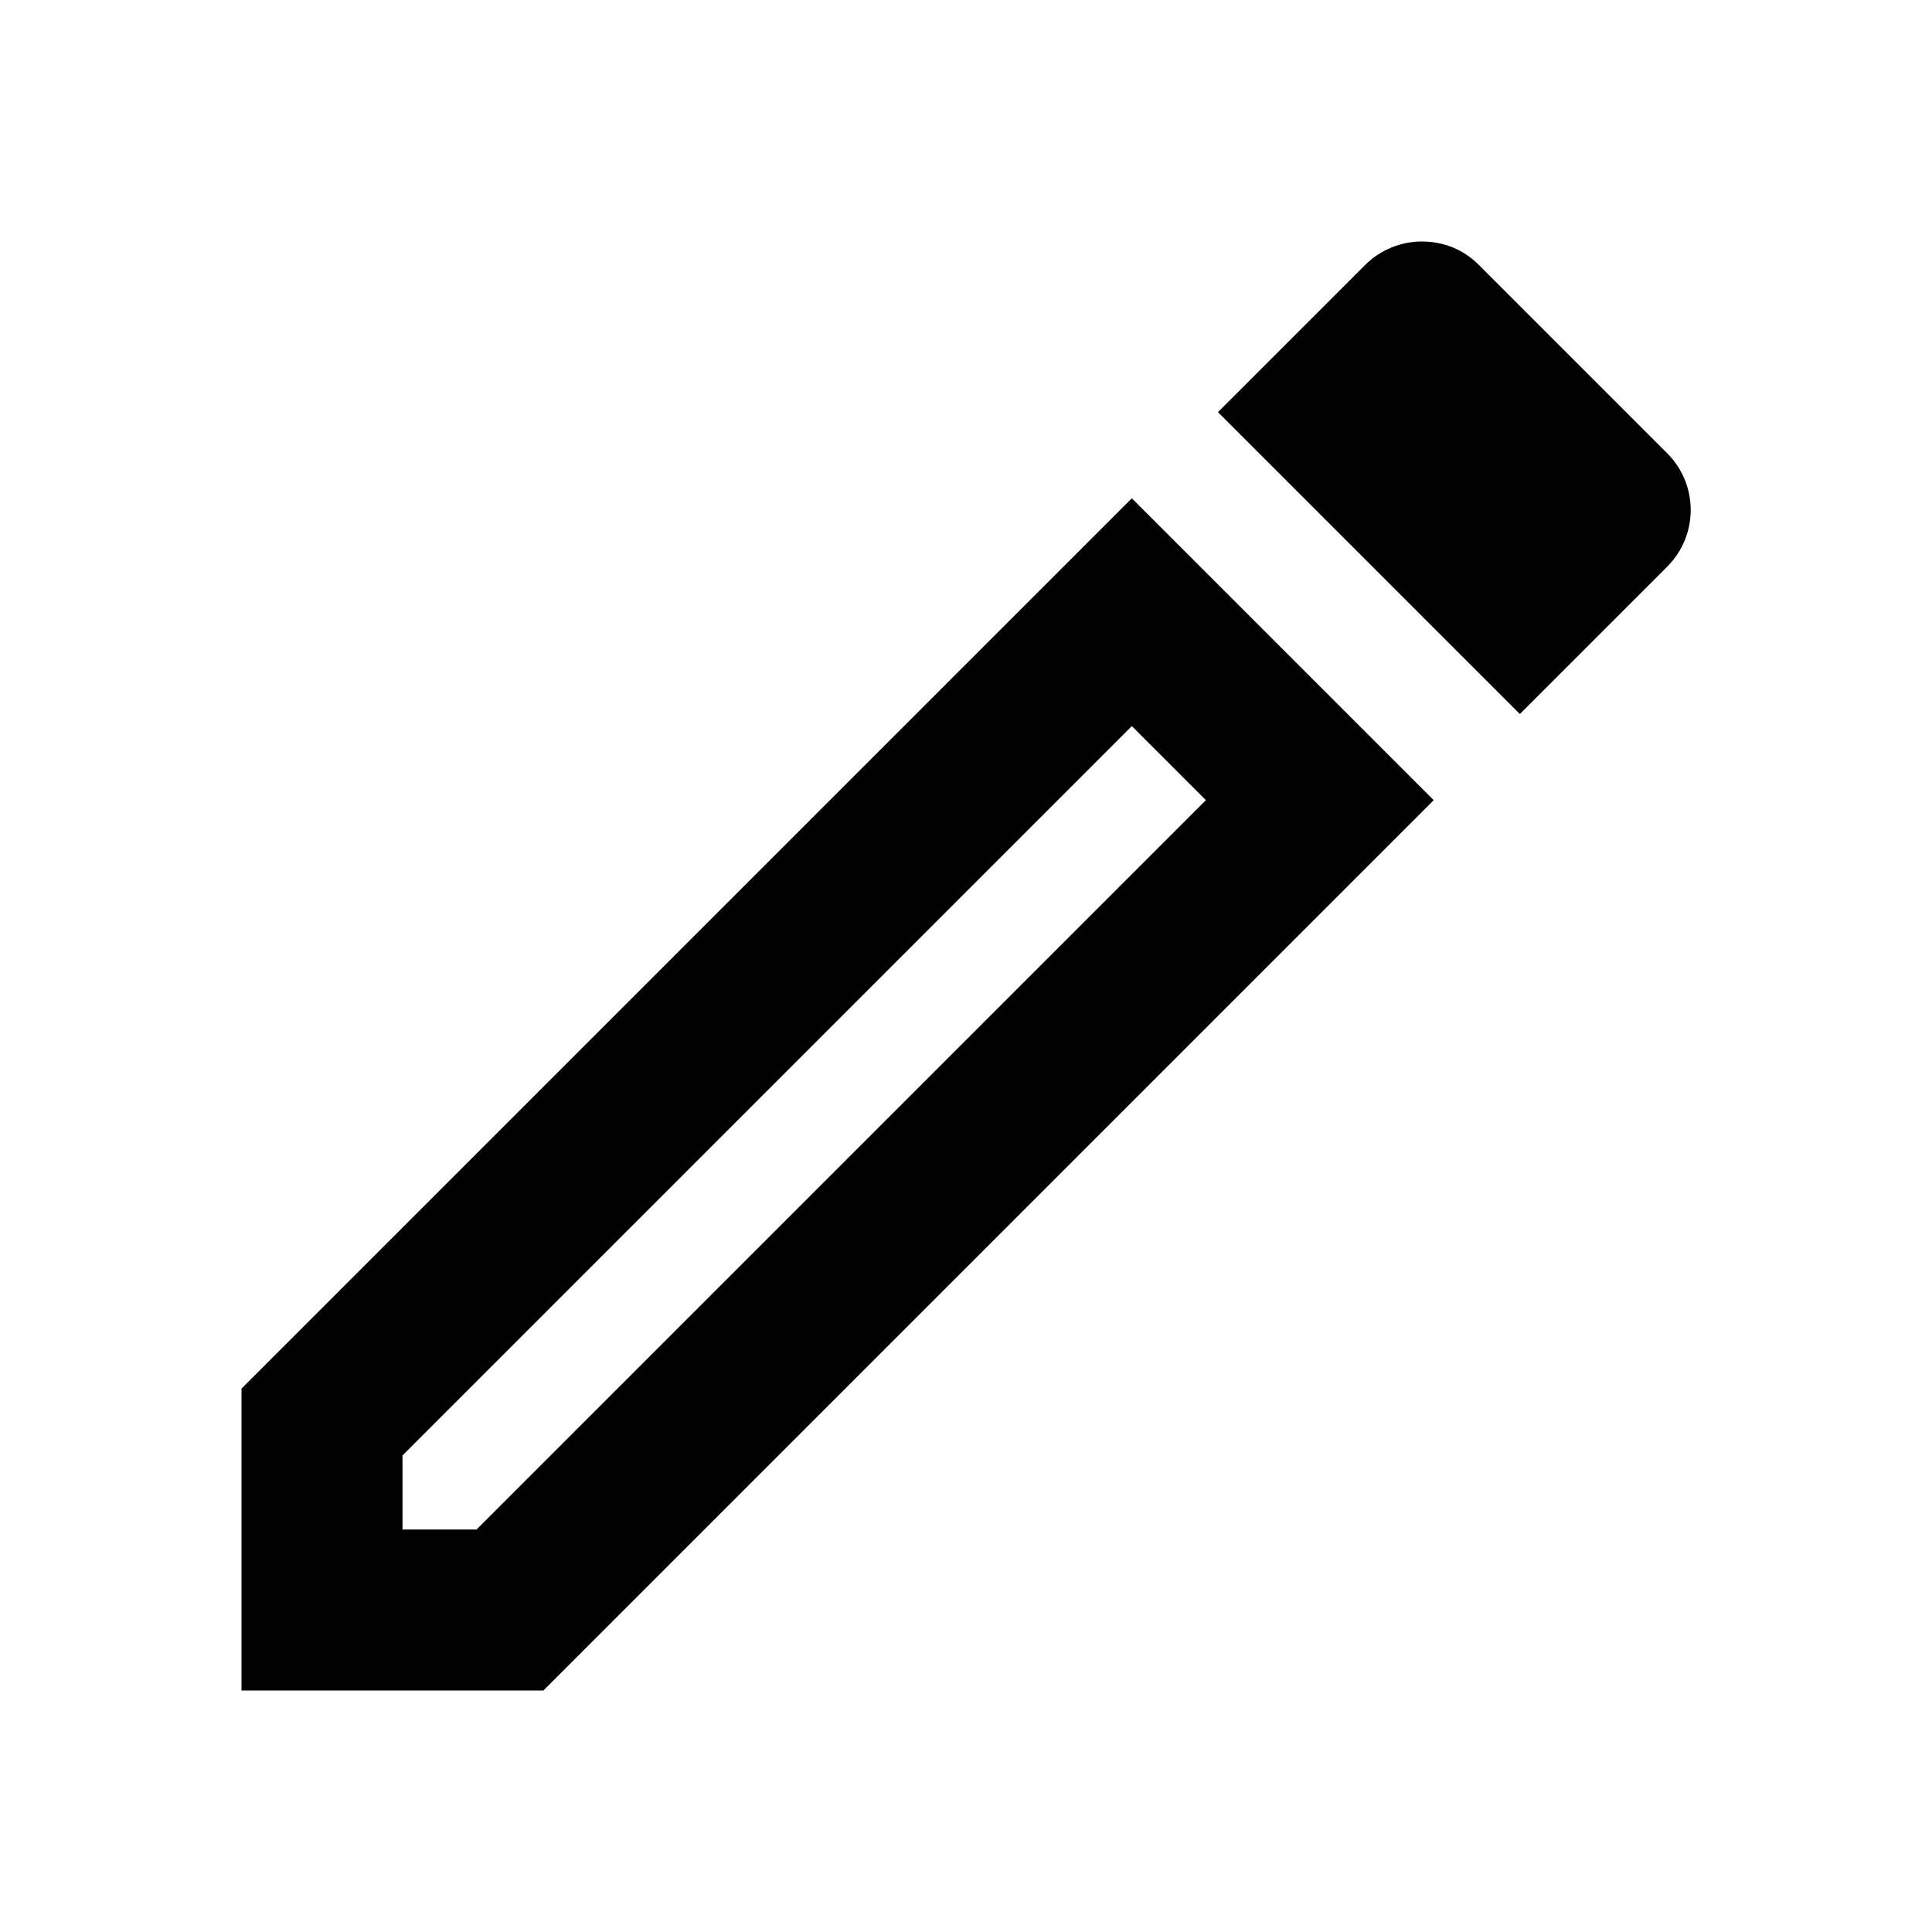
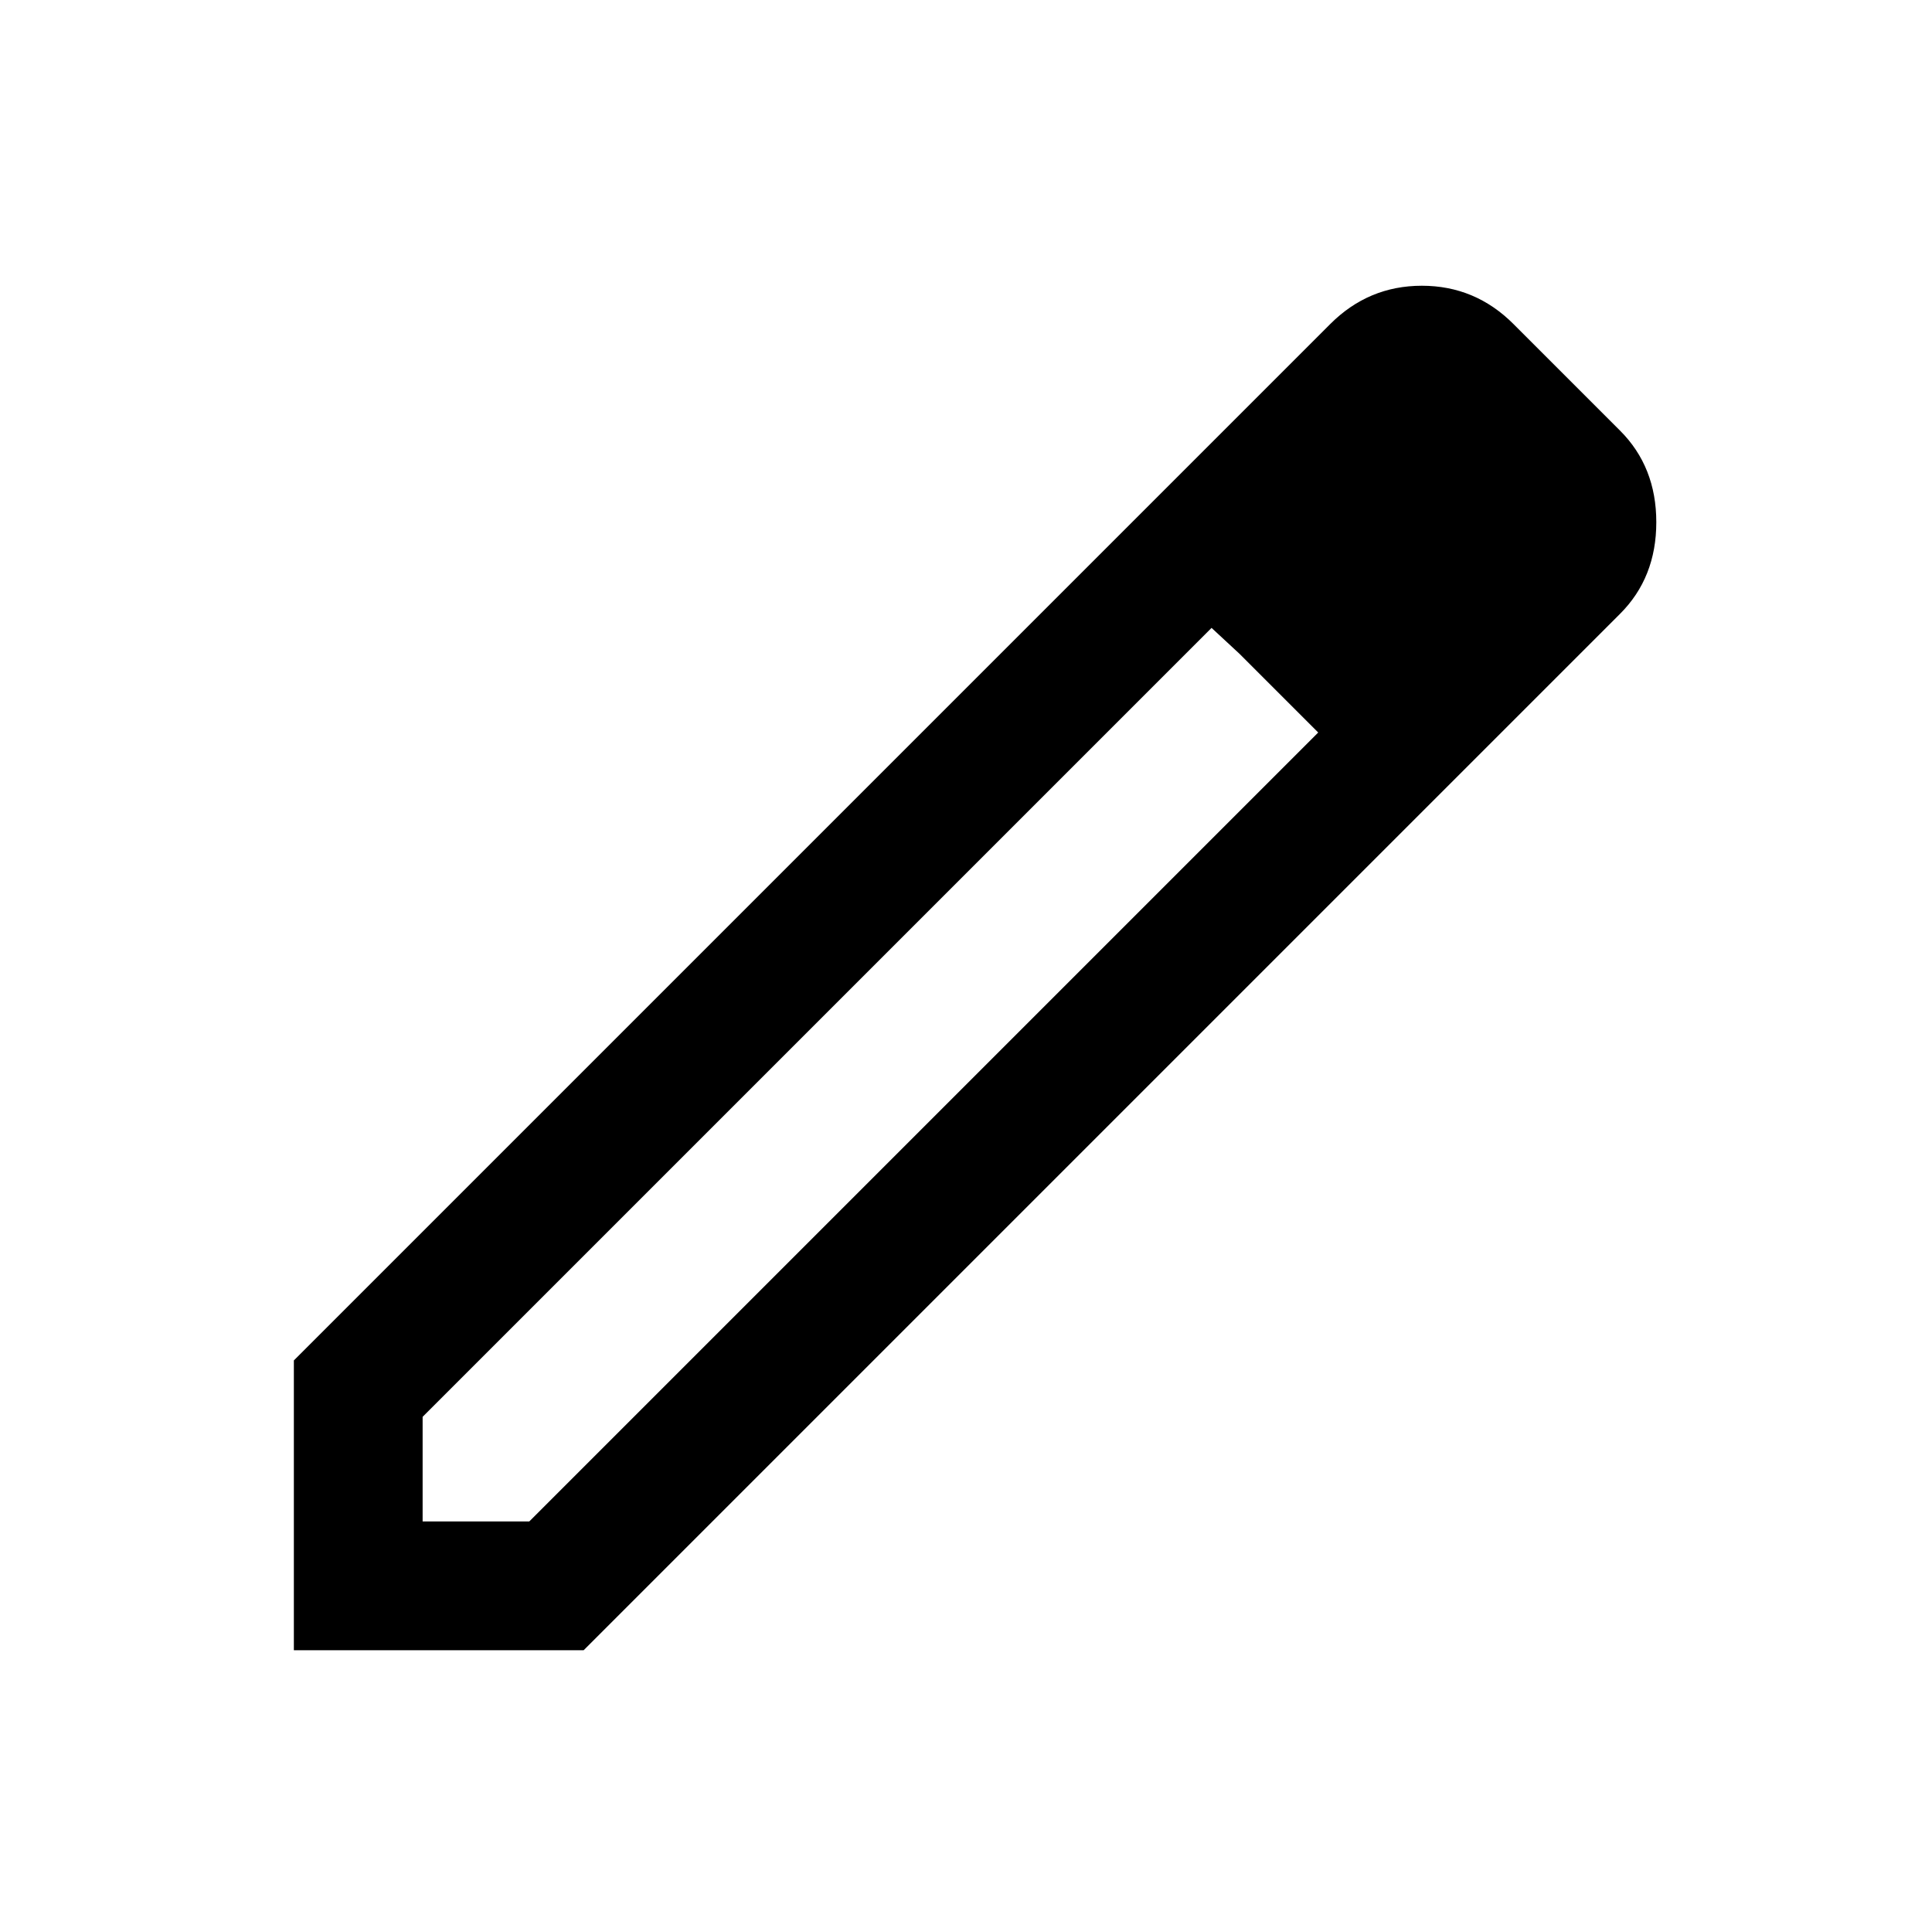
- <svg xmlns="http://www.w3.org/2000/svg" height="36px" viewBox="0 0 24 24" width="36px" fill="#000000">
-   <path d="M0 0h24v24H0V0z" fill="none" />
-   <path d="M14.06 9.02l.92.92L5.92 19H5v-.92l9.06-9.06M17.66 3c-.25 0-.51.1-.7.29l-1.83 1.83 3.75 3.75 1.83-1.83c.39-.39.39-1.02 0-1.41l-2.34-2.34c-.2-.2-.45-.29-.71-.29zm-3.6 3.19L3 17.25V21h3.75L17.81 9.94l-3.75-3.75z" />
+ <svg xmlns="http://www.w3.org/2000/svg" height="20" width="20">
+   <path d="M4.375 15.75H5.479L13.646 7.583L13.104 7.021L12.542 6.5L4.375 14.667ZM3.042 17.083V14.083L13.771 3.354Q14.167 2.958 14.719 2.958Q15.271 2.958 15.667 3.354L16.771 4.458Q17.146 4.833 17.146 5.406Q17.146 5.979 16.771 6.354L6.042 17.083ZM15.812 5.396 14.729 4.312ZM13.646 7.583 13.104 7.021 12.542 6.5V6.479L13.646 7.583Z" />
</svg>
